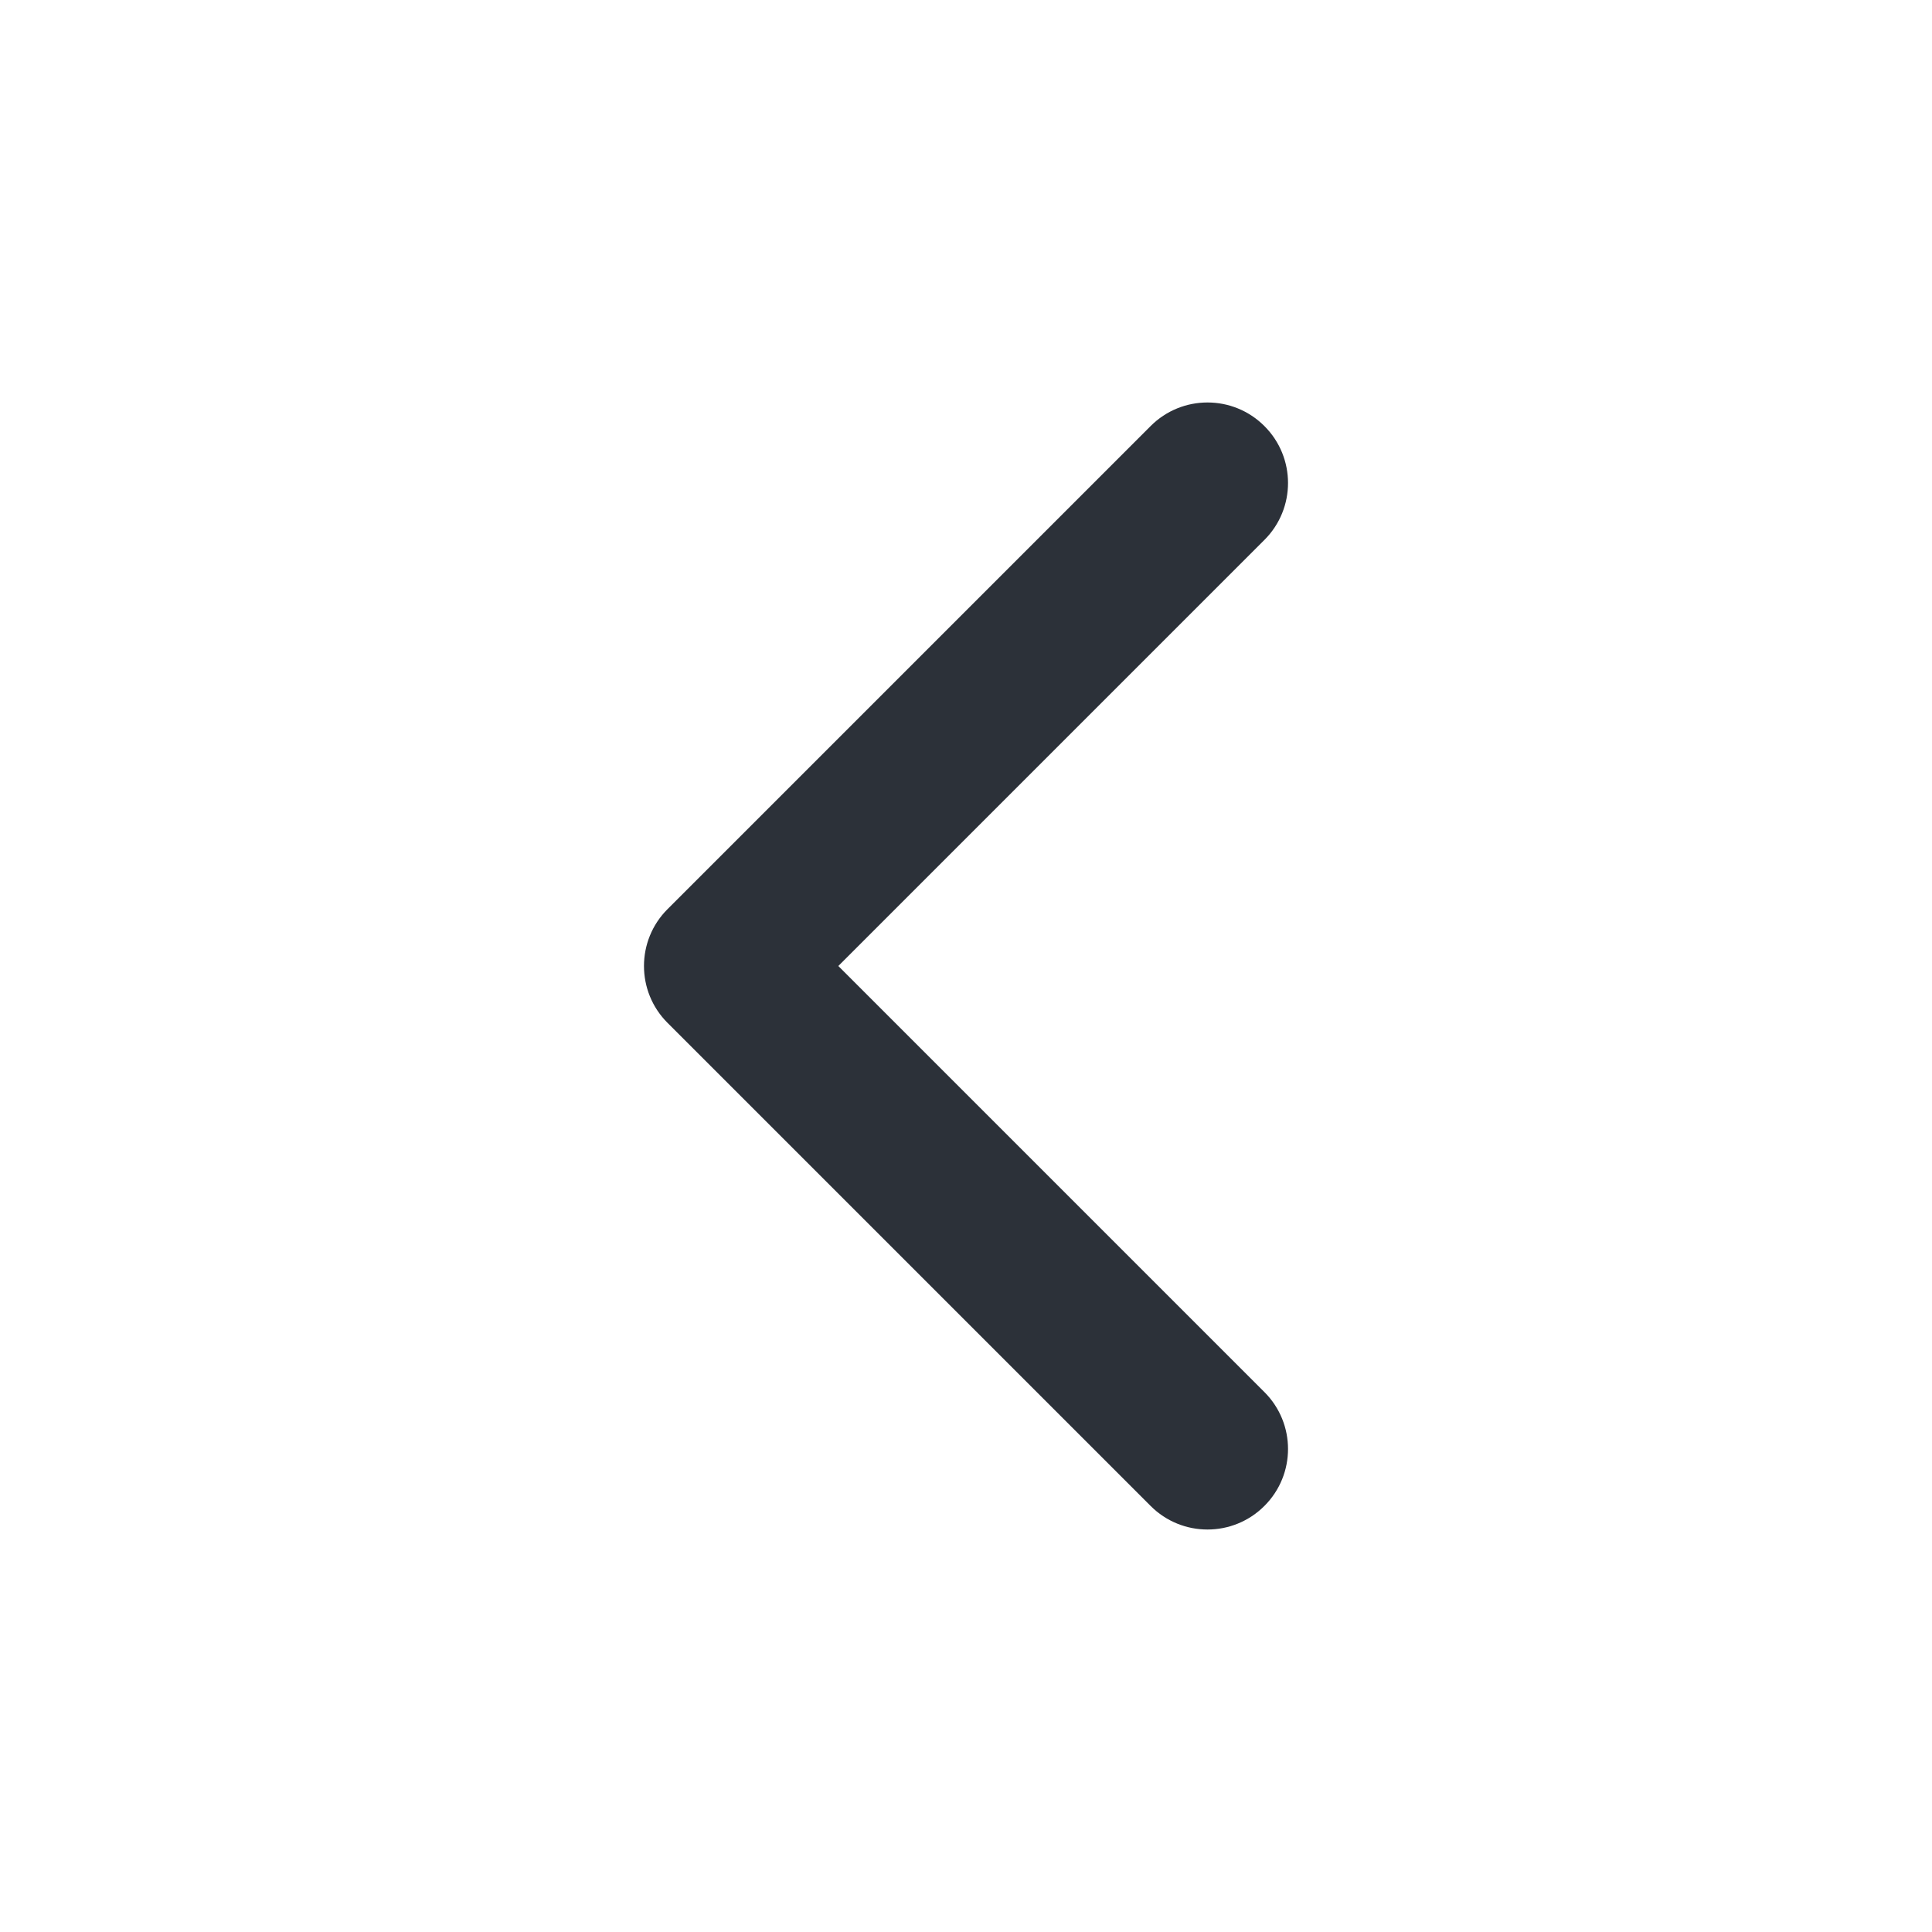
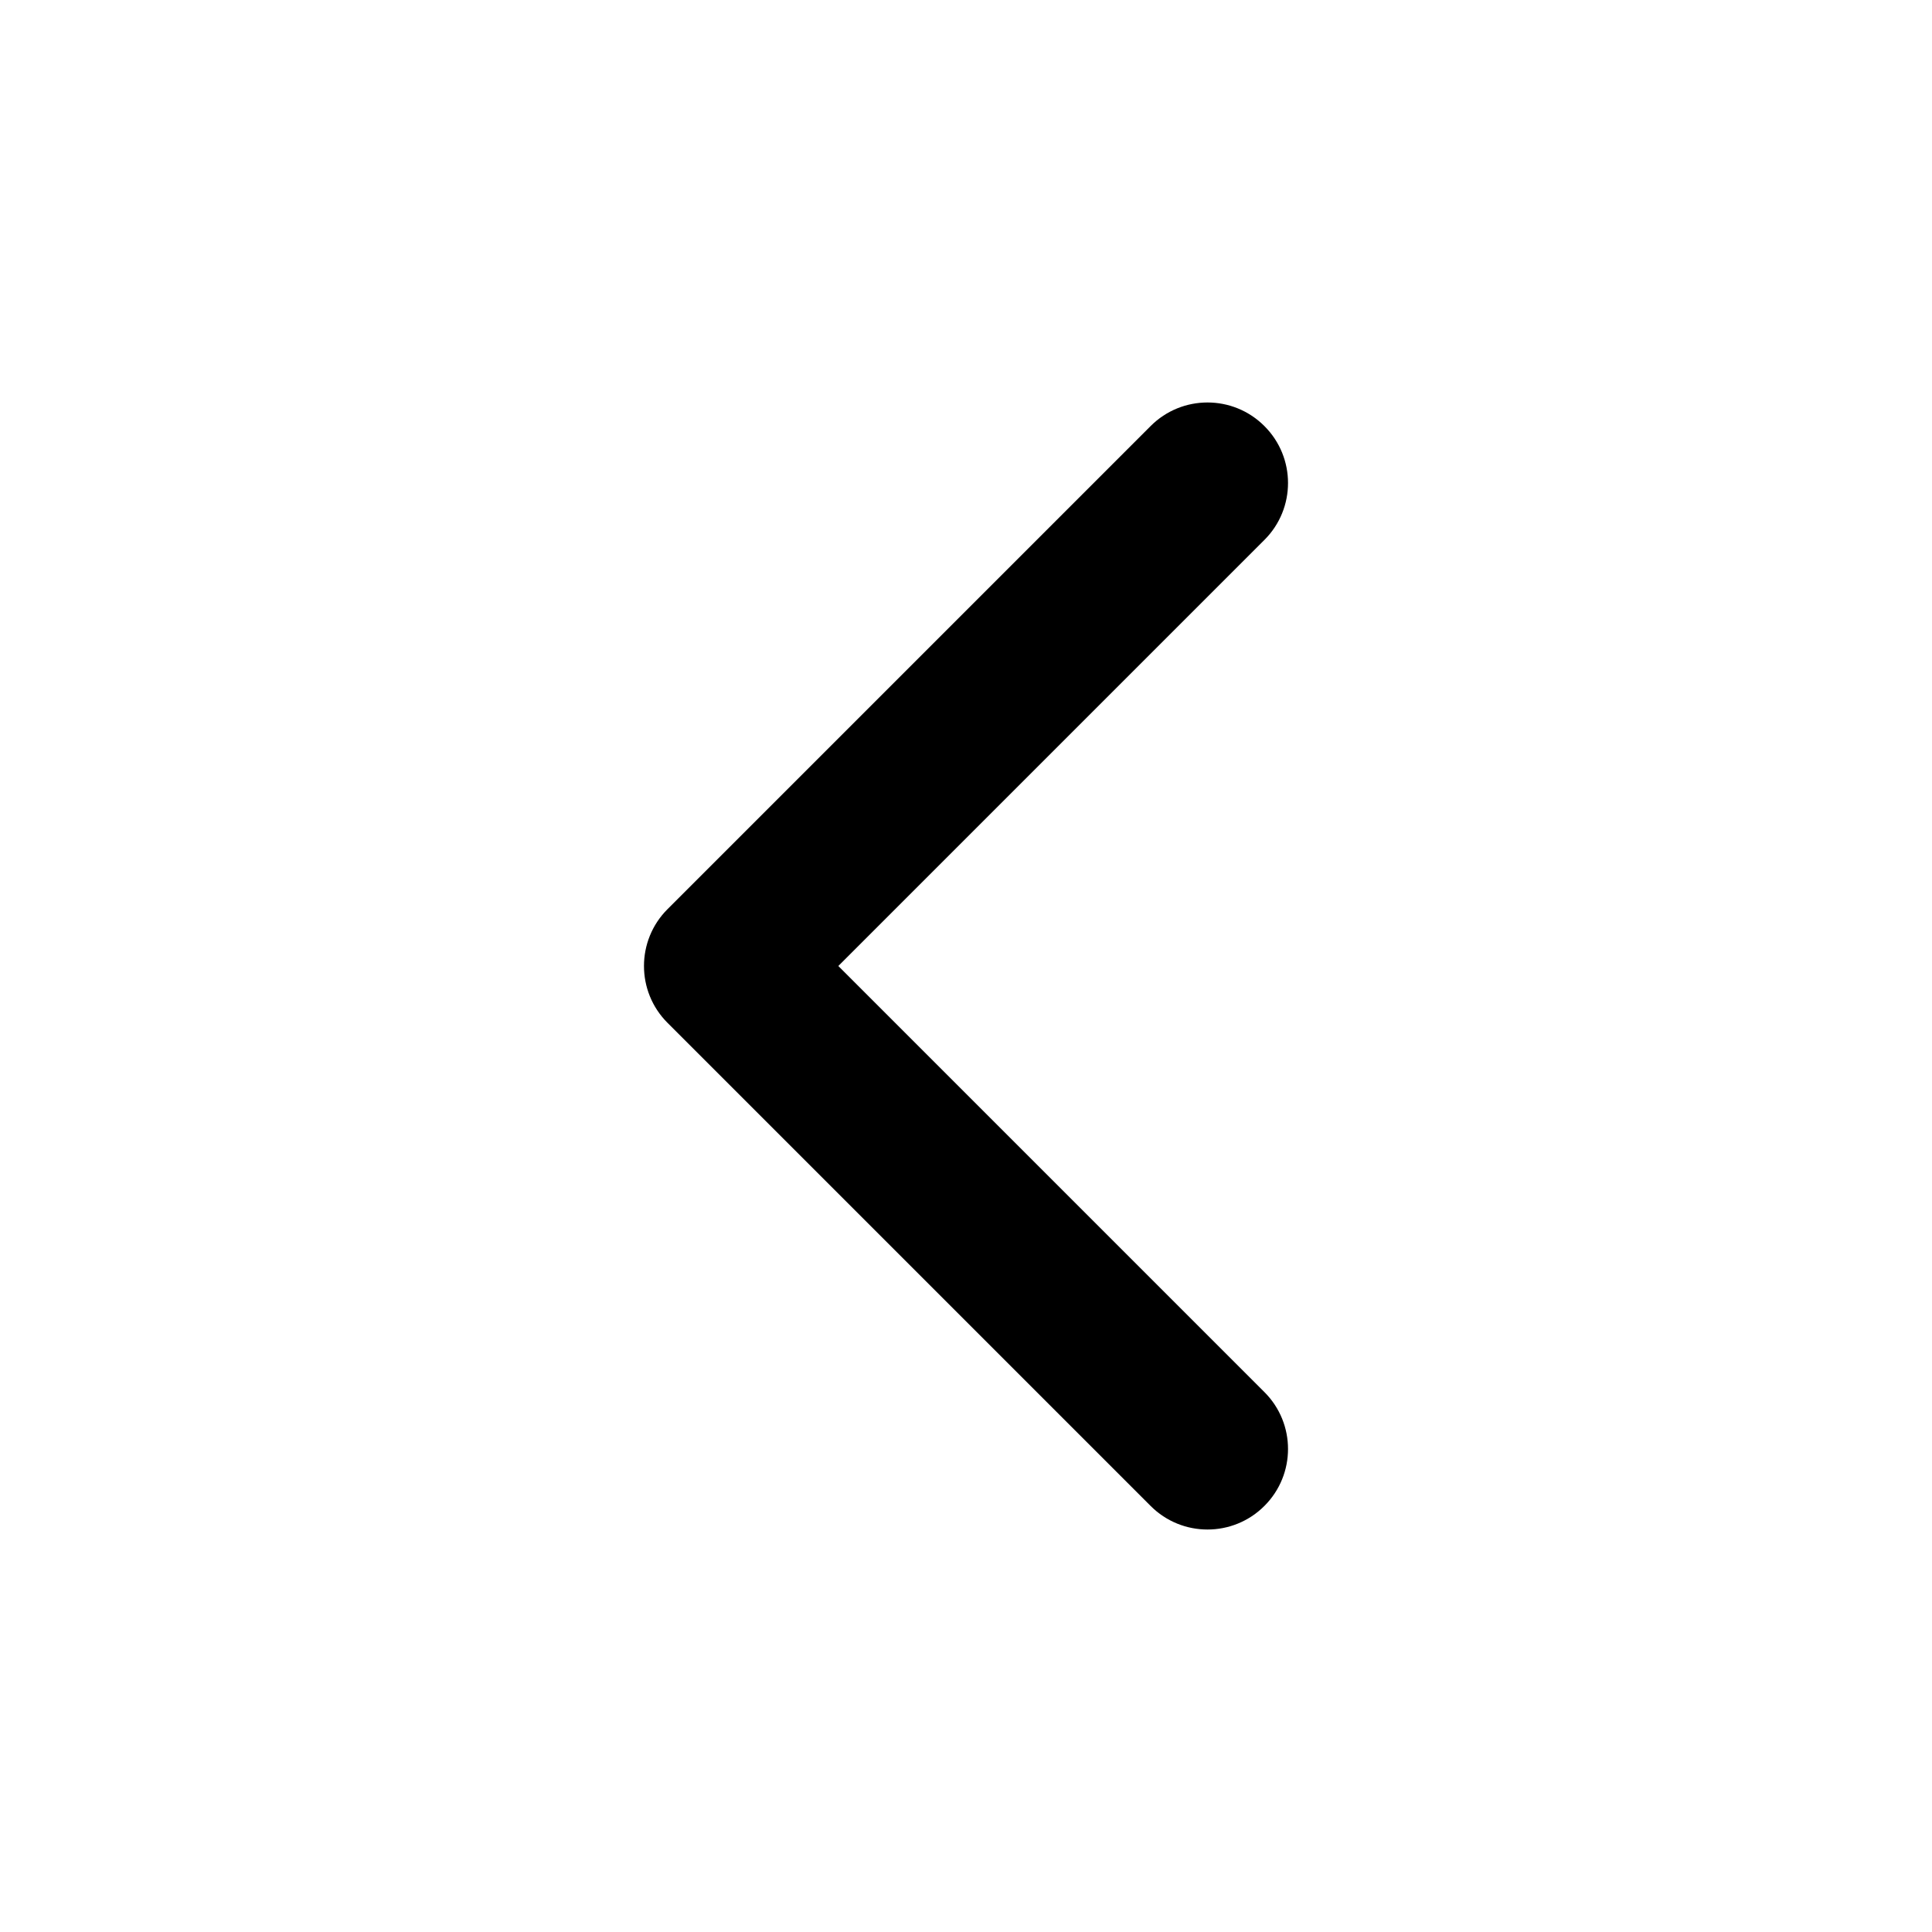
- <svg xmlns="http://www.w3.org/2000/svg" width="24" height="24" viewBox="0 0 24 24" fill="none">
-   <path d="M10.414 12L15.707 6.707C16.098 6.317 16.098 5.683 15.707 5.293C15.317 4.902 14.683 4.902 14.293 5.293L8.293 11.293C7.902 11.683 7.902 12.317 8.293 12.707L14.293 18.707C14.683 19.098 15.317 19.098 15.707 18.707C16.098 18.317 16.098 17.683 15.707 17.293L10.414 12Z" fill="#2C3139" />
+ <svg xmlns="http://www.w3.org/2000/svg" width="24" height="24" viewBox="0 0 24 24" fill="currentColor">
+   <path d="M10.414 12L15.707 6.707C16.098 6.317 16.098 5.683 15.707 5.293C15.317 4.902 14.683 4.902 14.293 5.293L8.293 11.293C7.902 11.683 7.902 12.317 8.293 12.707L14.293 18.707C14.683 19.098 15.317 19.098 15.707 18.707C16.098 18.317 16.098 17.683 15.707 17.293L10.414 12Z" fill="currentColor" />
</svg>
